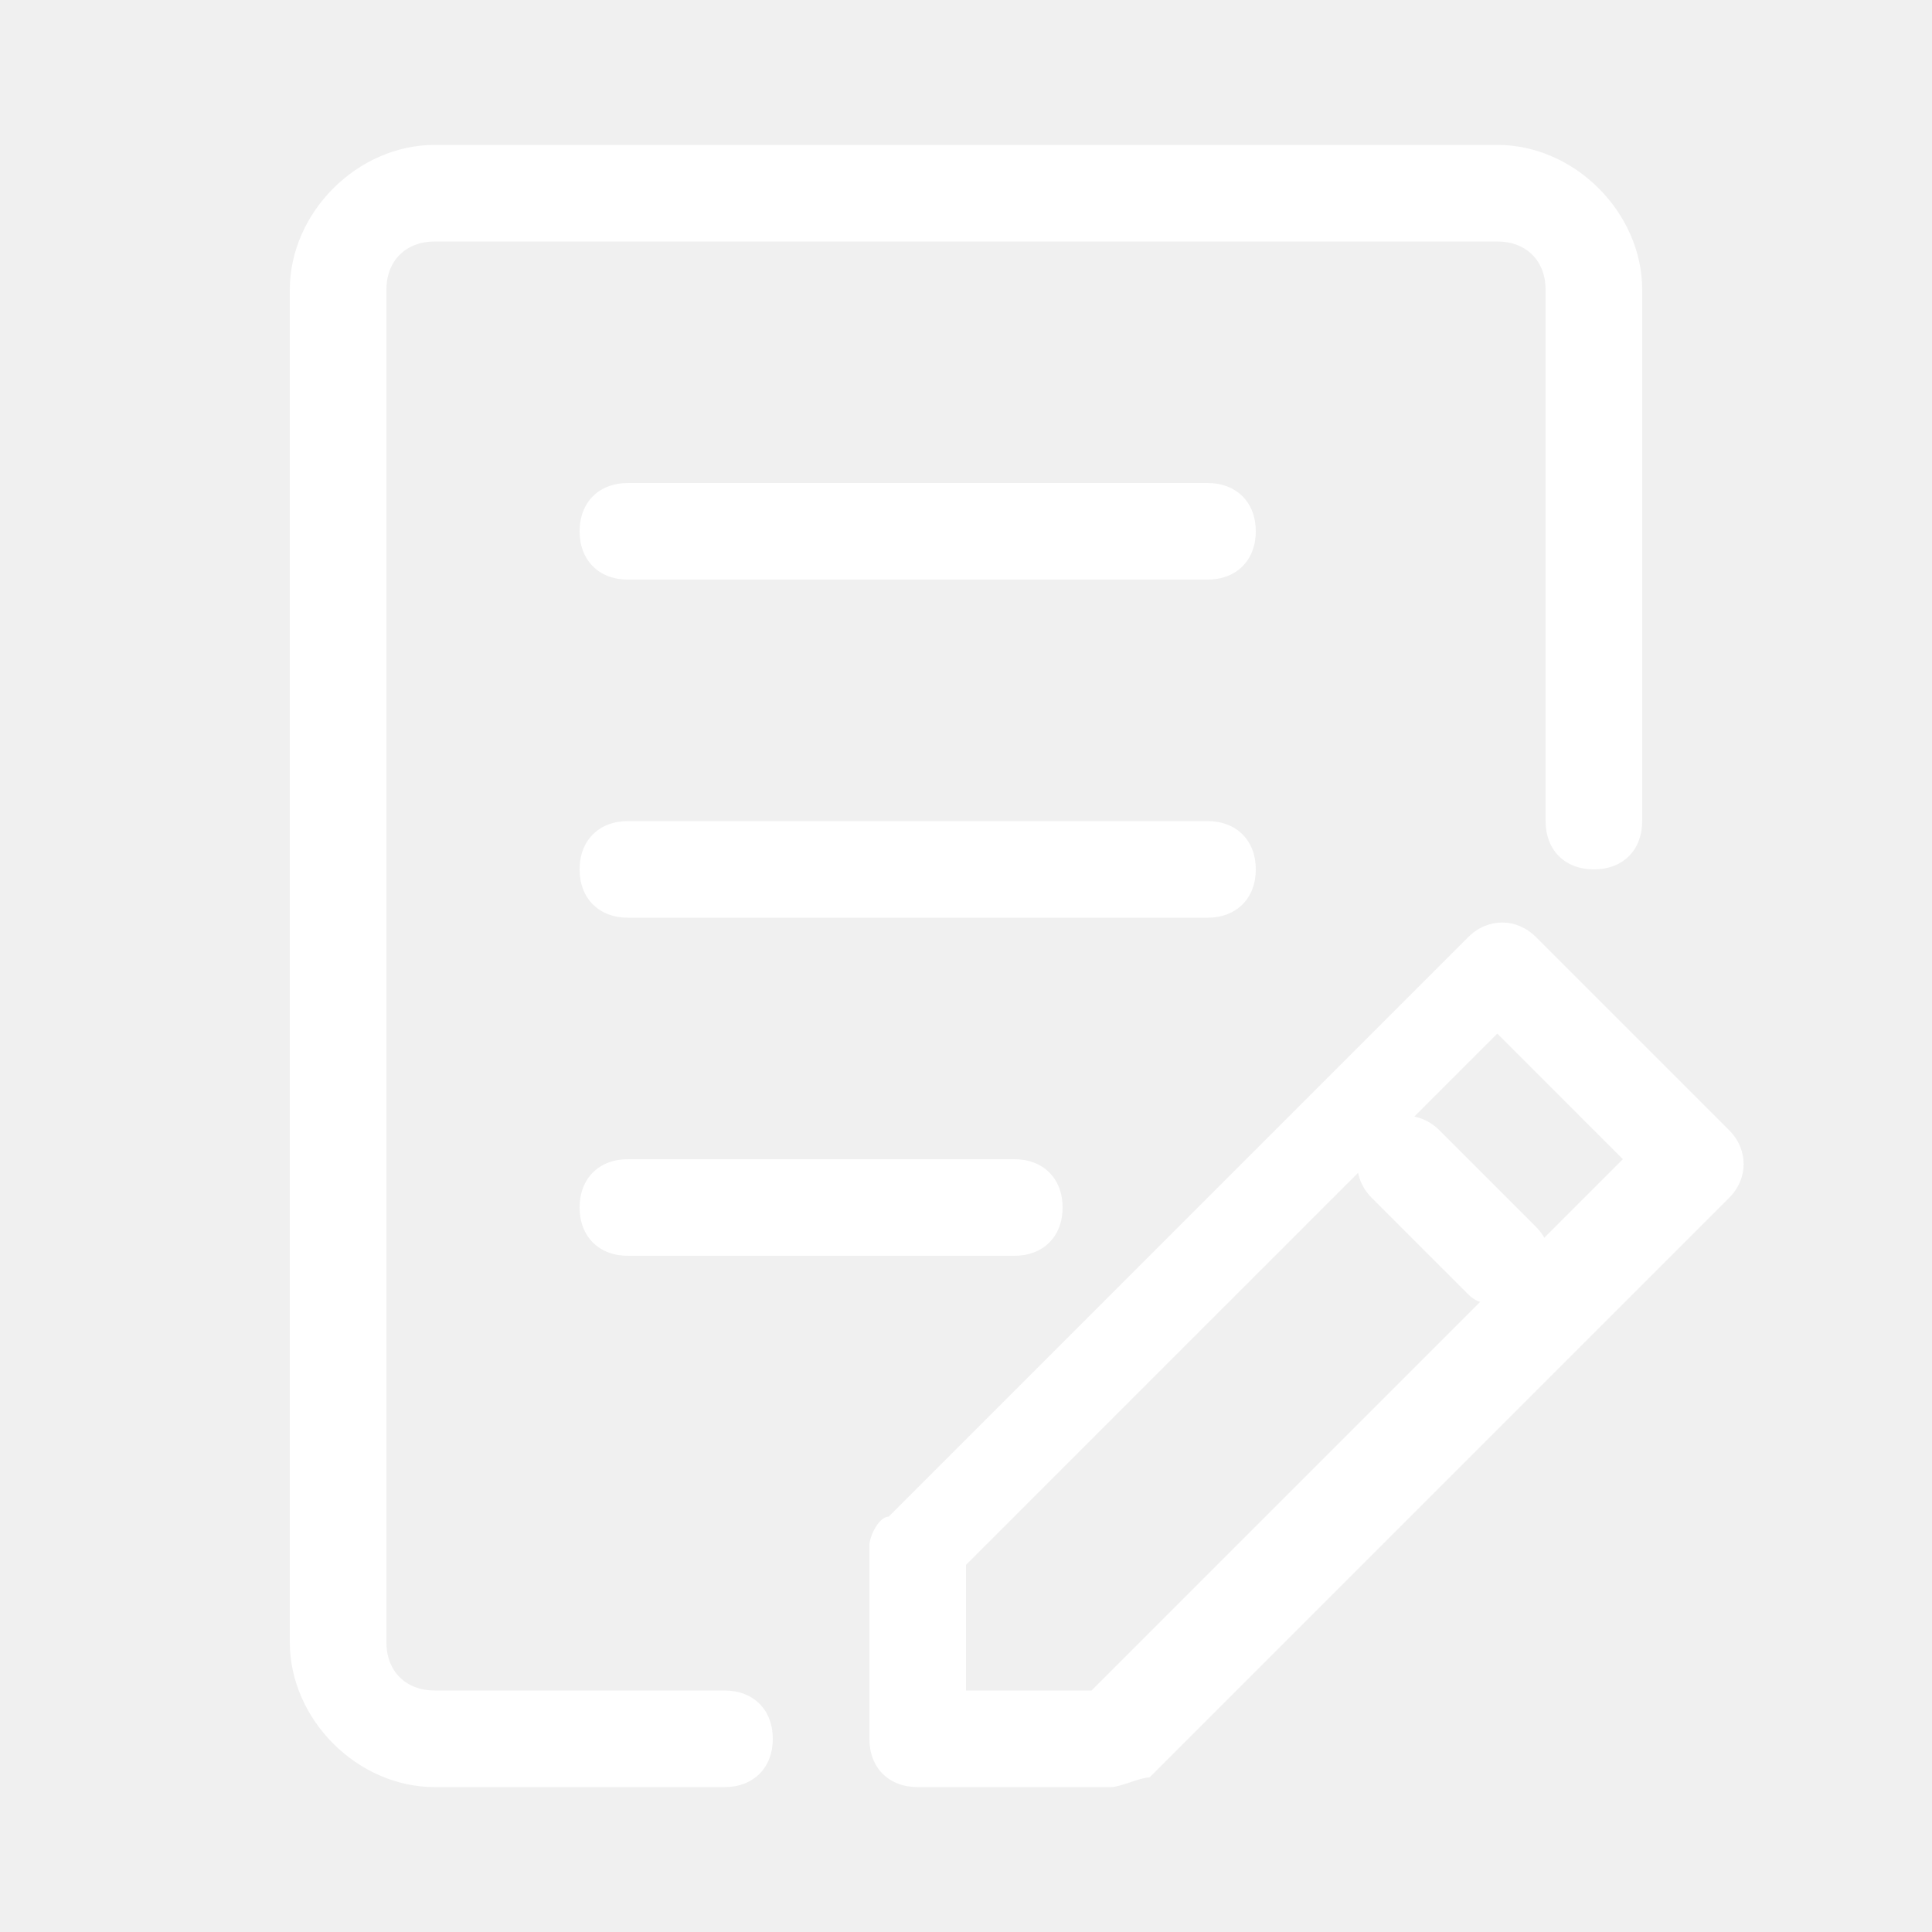
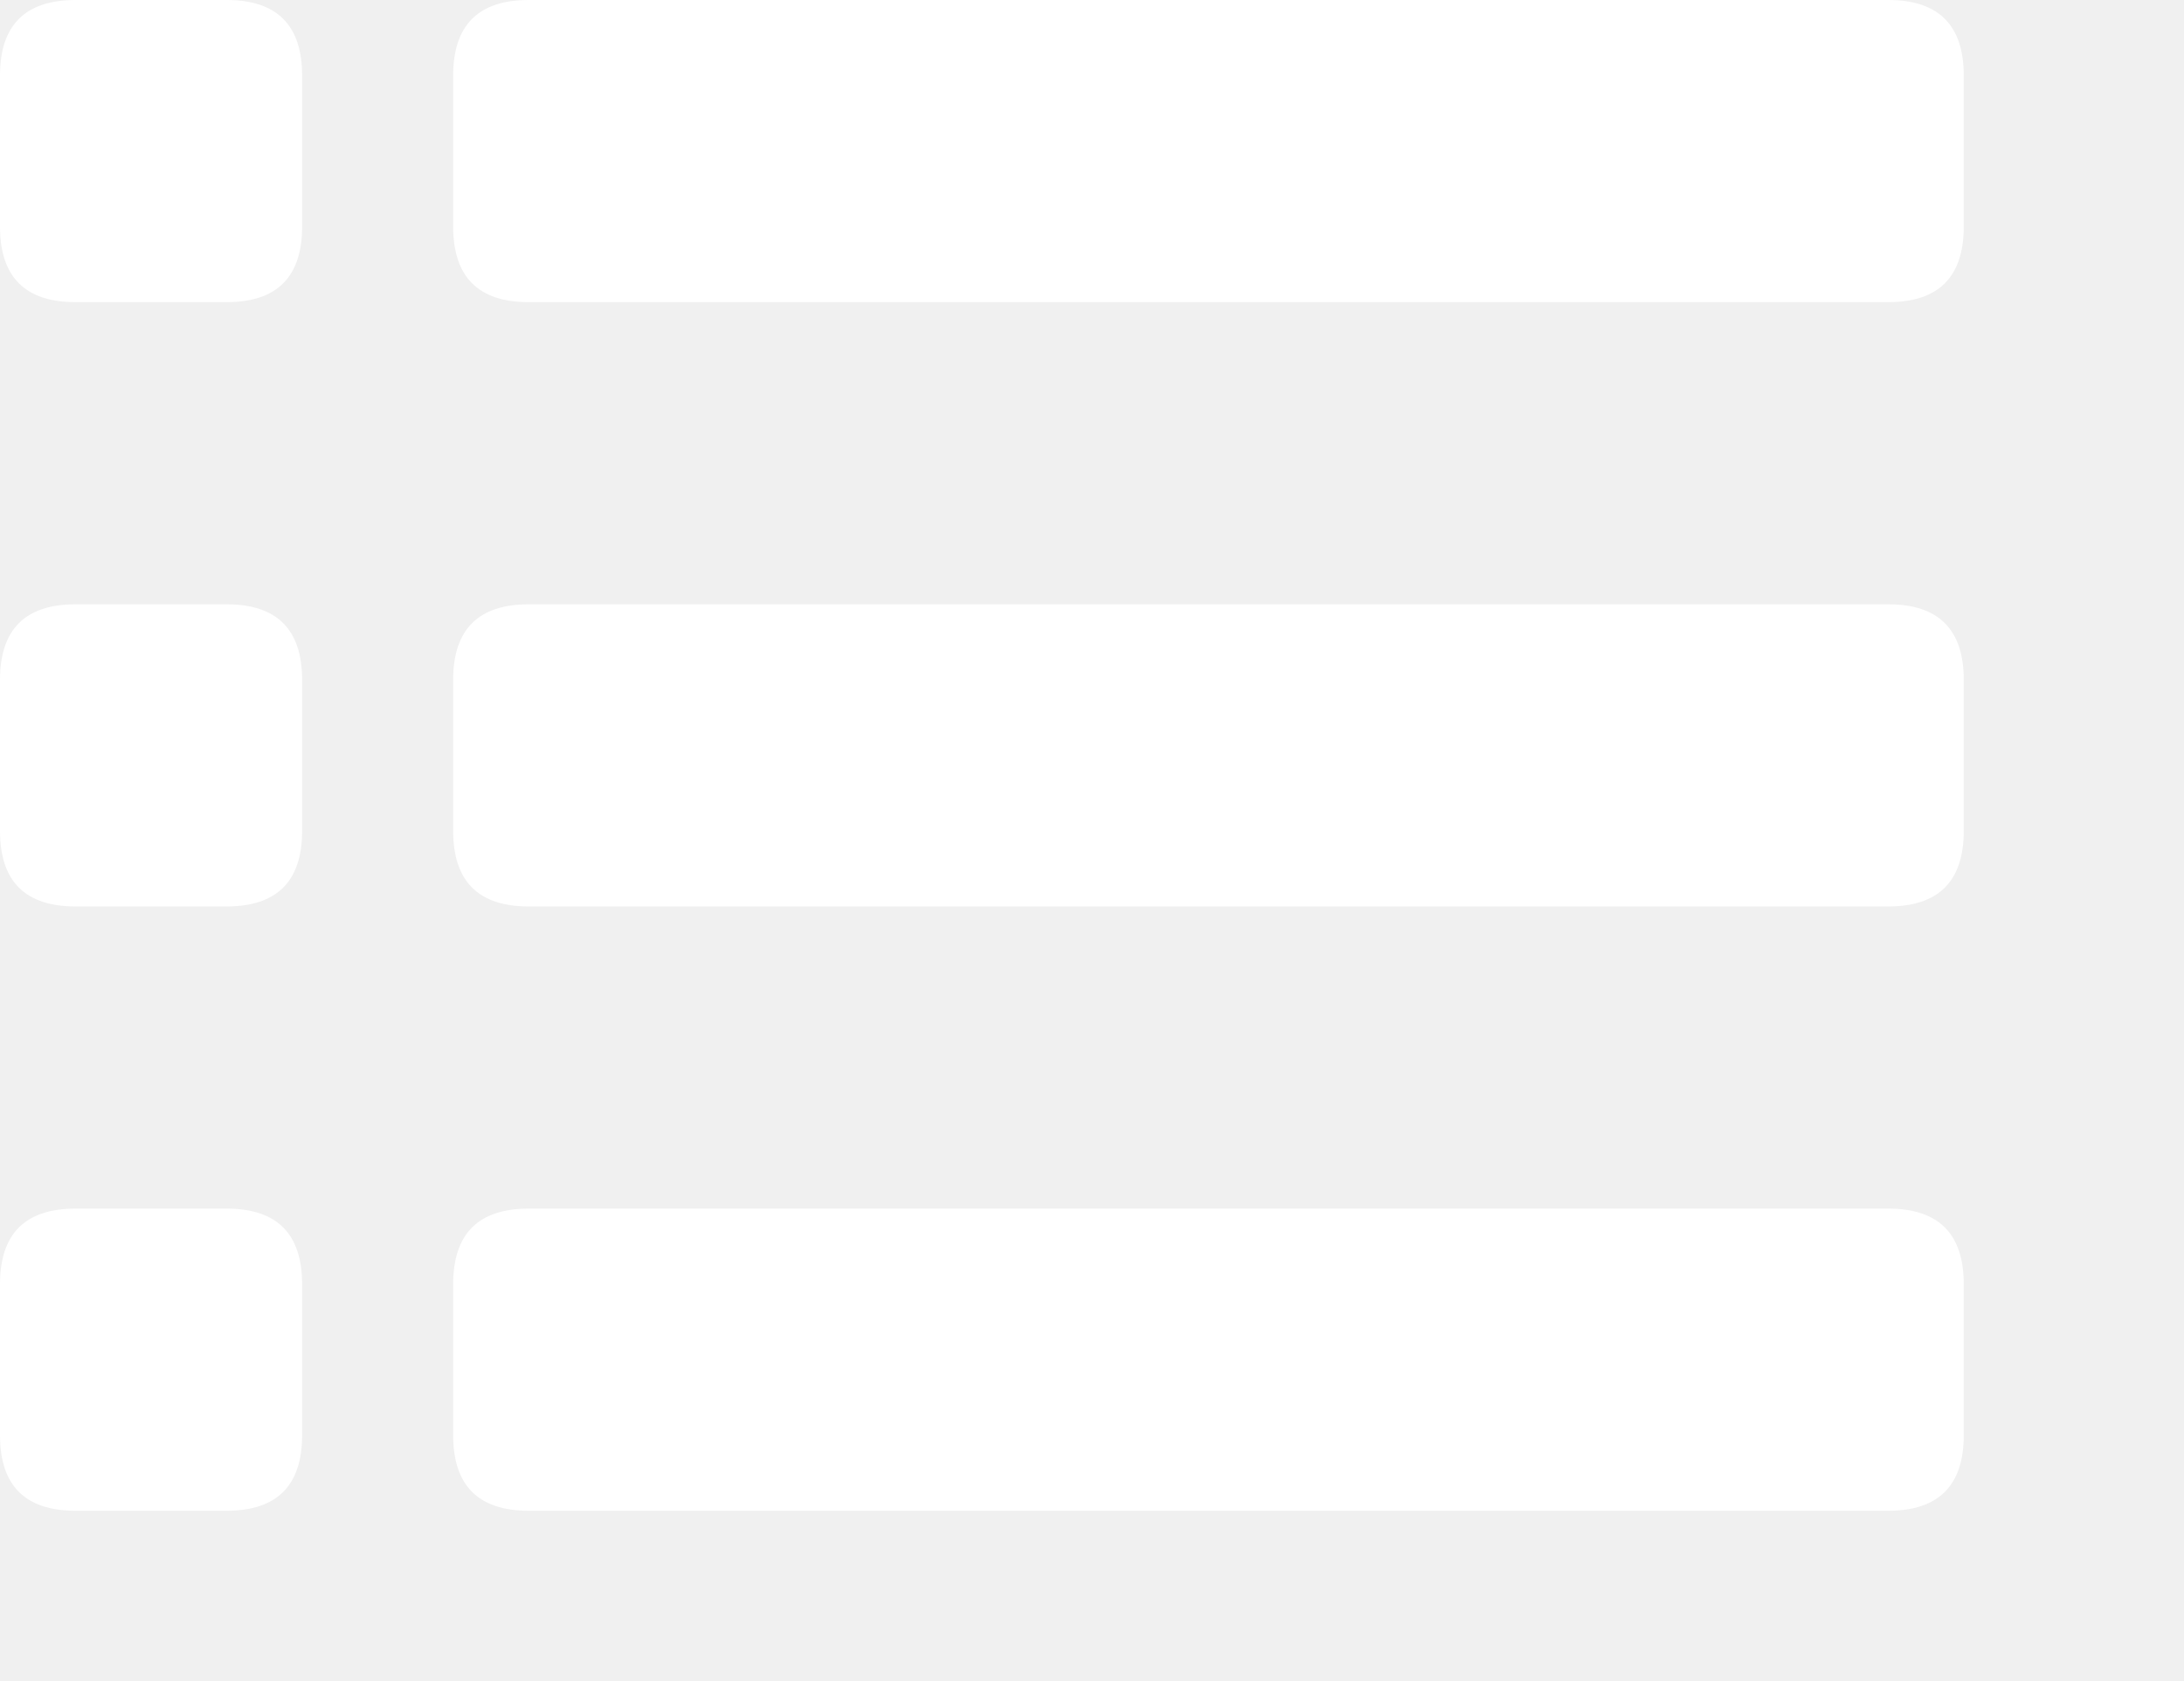
- <svg xmlns="http://www.w3.org/2000/svg" t="1629079100777" class="icon" viewBox="0 0 1024 1024" version="1.1" p-id="4578" width="200" height="200">
+ <svg xmlns="http://www.w3.org/2000/svg" t="1629764870182" class="icon" viewBox="0 0 1331 1024" version="1.1" p-id="9961" width="259.961" height="200">
  <defs>
    <style type="text/css" />
  </defs>
-   <path d="M384 947.2h-153.6c-40.96 0-76.8-35.84-76.8-76.8V153.6c0-40.96 35.84-76.8 76.8-76.8h563.2c40.96 0 76.8 35.84 76.8 76.8v281.6c0 15.36-10.24 25.6-25.6 25.6s-25.6-10.24-25.6-25.6V153.6c0-15.36-10.24-25.6-25.6-25.6h-563.2c-15.36 0-25.6 10.24-25.6 25.6v716.8c0 15.36 10.24 25.6 25.6 25.6h153.6c15.36 0 25.6 10.24 25.6 25.6s-10.24 25.6-25.6 25.6z m281.6-665.6c0-15.36-10.24-25.6-25.6-25.6h-307.2c-15.36 0-25.6 10.24-25.6 25.6s10.24 25.6 25.6 25.6h307.2c15.36 0 25.6-10.24 25.6-25.6zM665.6 460.8c0-15.36-10.24-25.6-25.6-25.6h-307.2c-15.36 0-25.6 10.24-25.6 25.6s10.24 25.6 25.6 25.6h307.2c15.36 0 25.6-10.24 25.6-25.6z m-102.4 179.2c0-15.36-10.24-25.6-25.6-25.6h-204.8c-15.36 0-25.6 10.24-25.6 25.6s10.24 25.6 25.6 25.6h204.8c15.36 0 25.6-10.24 25.6-25.6z m46.08 302.08l307.2-307.2c10.24-10.24 10.24-25.6 0-35.84l-102.4-102.4c-10.24-10.24-25.6-10.24-35.84 0l-307.2 307.2c-5.12 0-10.24 10.24-10.24 15.36v102.4c0 15.36 10.24 25.6 25.6 25.6h102.4c5.12 0 15.36-5.12 20.48-5.12zM512 829.44l281.6-281.6 66.56 66.56-281.6 281.6H512v-66.56z m302.08-143.36c10.24-10.24 10.24-25.6 0-35.84l-51.2-51.2c-10.24-10.24-25.6-10.24-35.84 0s-10.24 25.6 0 35.84l51.2 51.2c5.12 5.12 10.24 5.12 20.48 5.12s10.24 0 15.36-5.12z" p-id="4579" fill="#ffffff" />
+   <path d="M0 0m46.03 0l92.06 0q46.03 0 46.03 46.03l0 92.06q0 46.03-46.03 46.03l-92.06 0q-46.03 0-46.03-46.03l0-92.06q0-46.03 46.03-46.03Z" fill="#ffffff" p-id="9962" />
+   <path d="M276.179 0m46.03 0l828.536 0q46.03 0 46.03 46.03l0 92.06q0 46.03-46.03 46.03l-828.536 0q-46.03 0-46.03-46.03l0-92.06q0-46.03 46.03-46.03Z" fill="#ffffff" p-id="9963" />
+   <path d="M0 368.238m46.03 0l92.06 0q46.03 0 46.03 46.03l0 92.06q0 46.03-46.03 46.03l-92.06 0q-46.03 0-46.03-46.03l0-92.06q0-46.03 46.03-46.03Z" fill="#ffffff" p-id="9964" />
+   <path d="M276.179 368.238m46.03 0l828.536 0q46.03 0 46.03 46.03l0 92.06q0 46.03-46.03 46.03l-828.536 0q-46.03 0-46.03-46.03l0-92.06q0-46.03 46.03-46.03Z" fill="#ffffff" p-id="9965" />
+   <path d="M0 736.477m46.03 0l92.06 0q46.03 0 46.03 46.03l0 92.06q0 46.03-46.03 46.03l-92.06 0q-46.03 0-46.03-46.03l0-92.06q0-46.03 46.03-46.03Z" fill="#ffffff" p-id="9966" />
+   <path d="M276.179 736.477m46.03 0l828.536 0q46.03 0 46.03 46.03l0 92.06q0 46.03-46.03 46.03l-828.536 0q-46.03 0-46.03-46.03l0-92.06q0-46.03 46.03-46.03Z" fill="#ffffff" p-id="9967" />
</svg>
